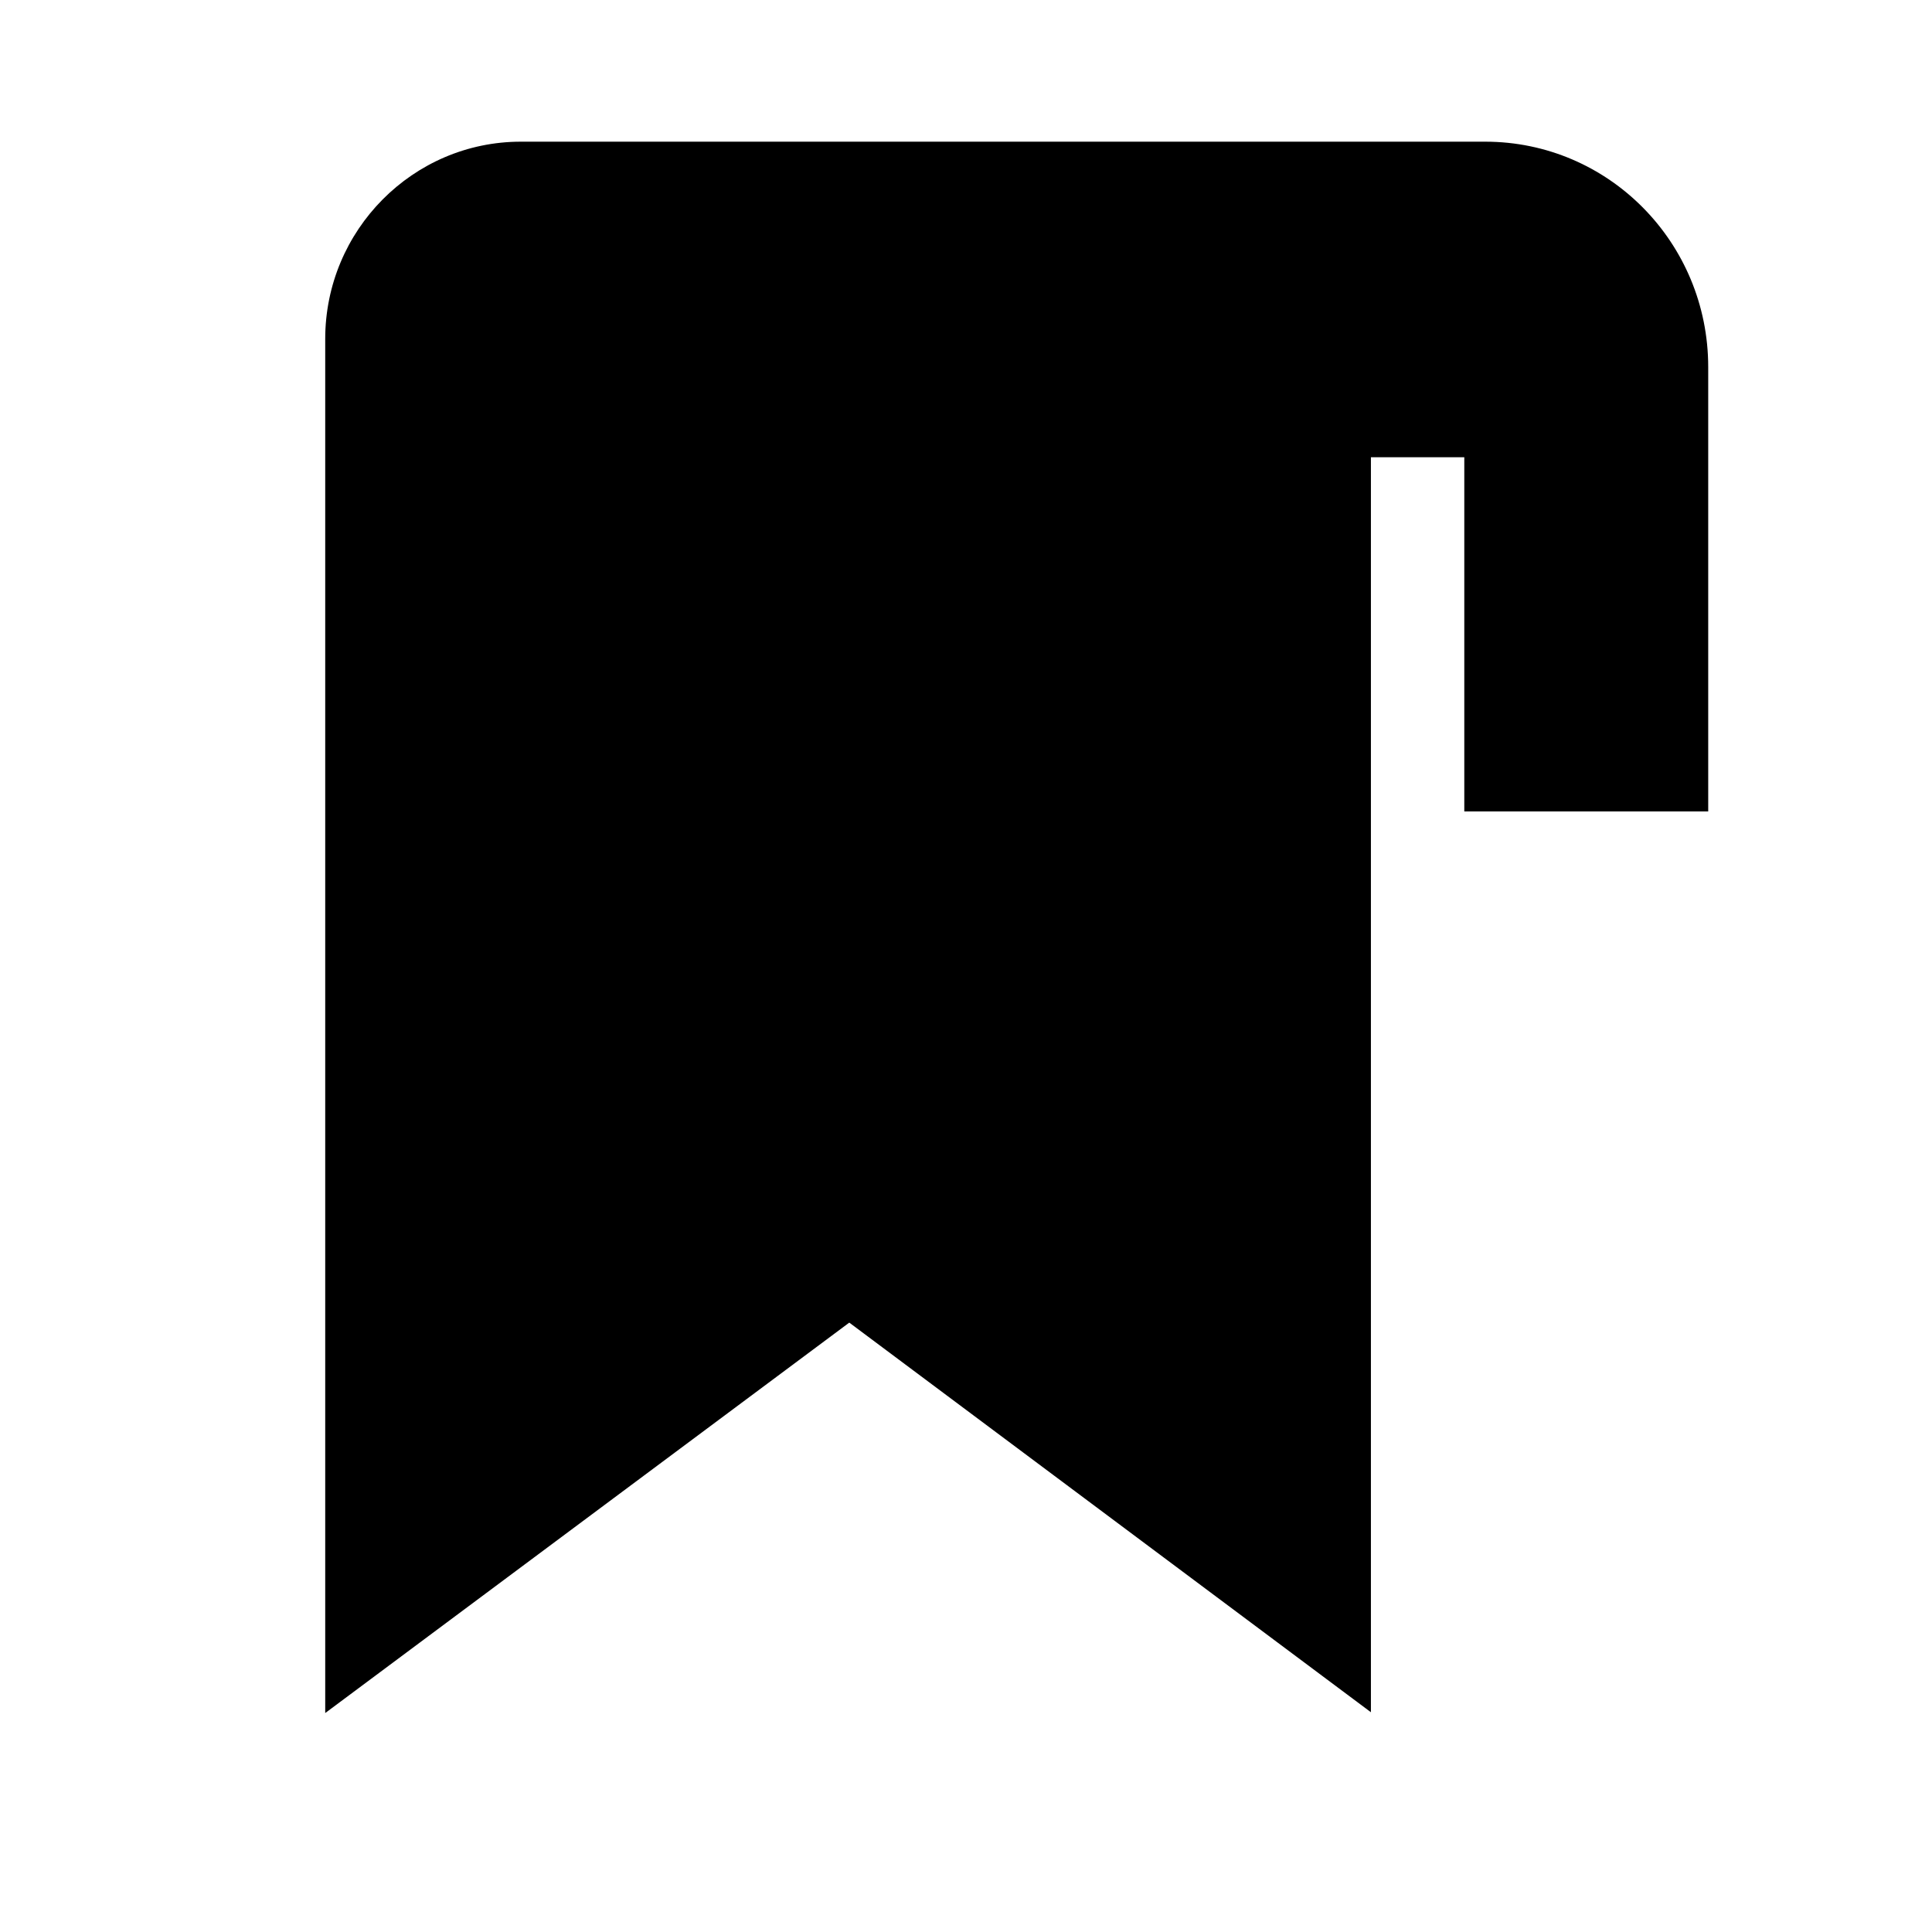
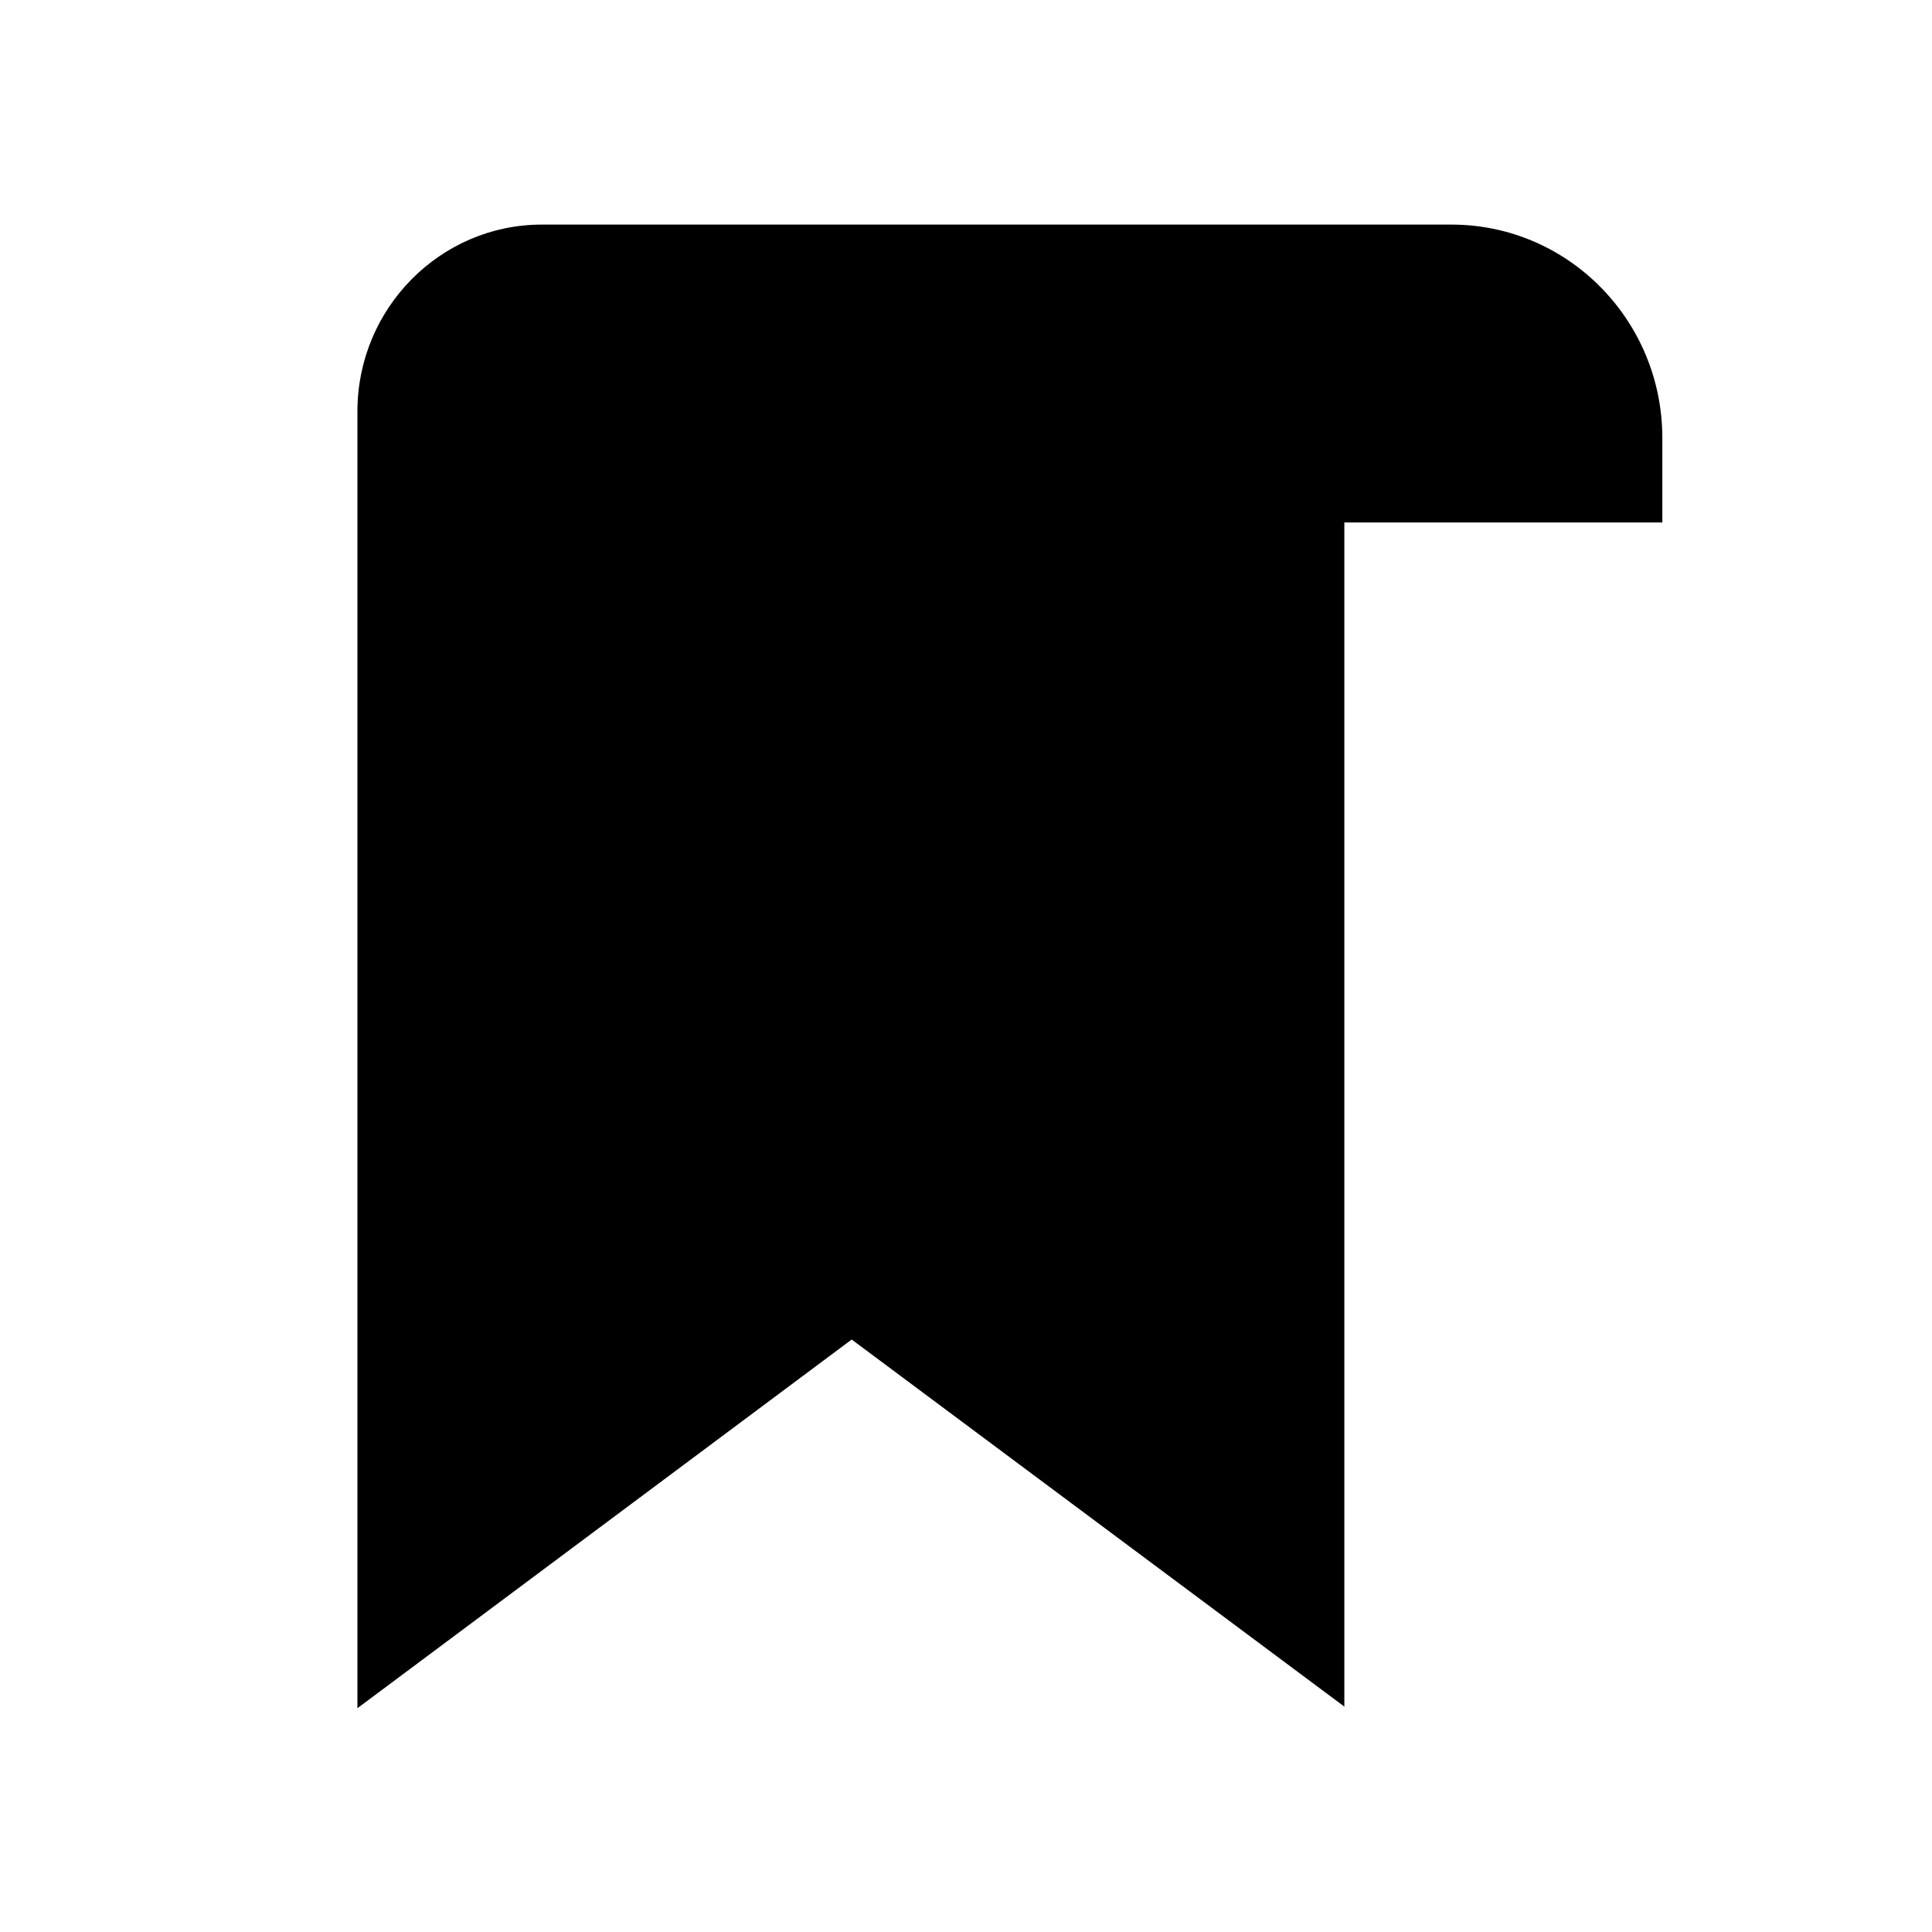
<svg xmlns="http://www.w3.org/2000/svg" aria-hidden="true" focusable="false" viewBox="0 0 24 24">
-   <path d="M18.44,1.76H6.47c-1.34,0-2.43,1.1-2.43,2.45V21.28l6.51-4.85,6.48,4.84V5.68h1.16v4.4h3.03V4.56c0-1.55-1.24-2.8-2.77-2.8Z" />
+   <path class="cls-1" d="M18.03,2.79H6.73c-1.26,0-2.29,1.04-2.29,2.32v16.11l6.14-4.58,6.12,4.56V6.49h3.95v-1.05c0-1.46-1.17-2.65-2.62-2.65Z" />
</svg>
